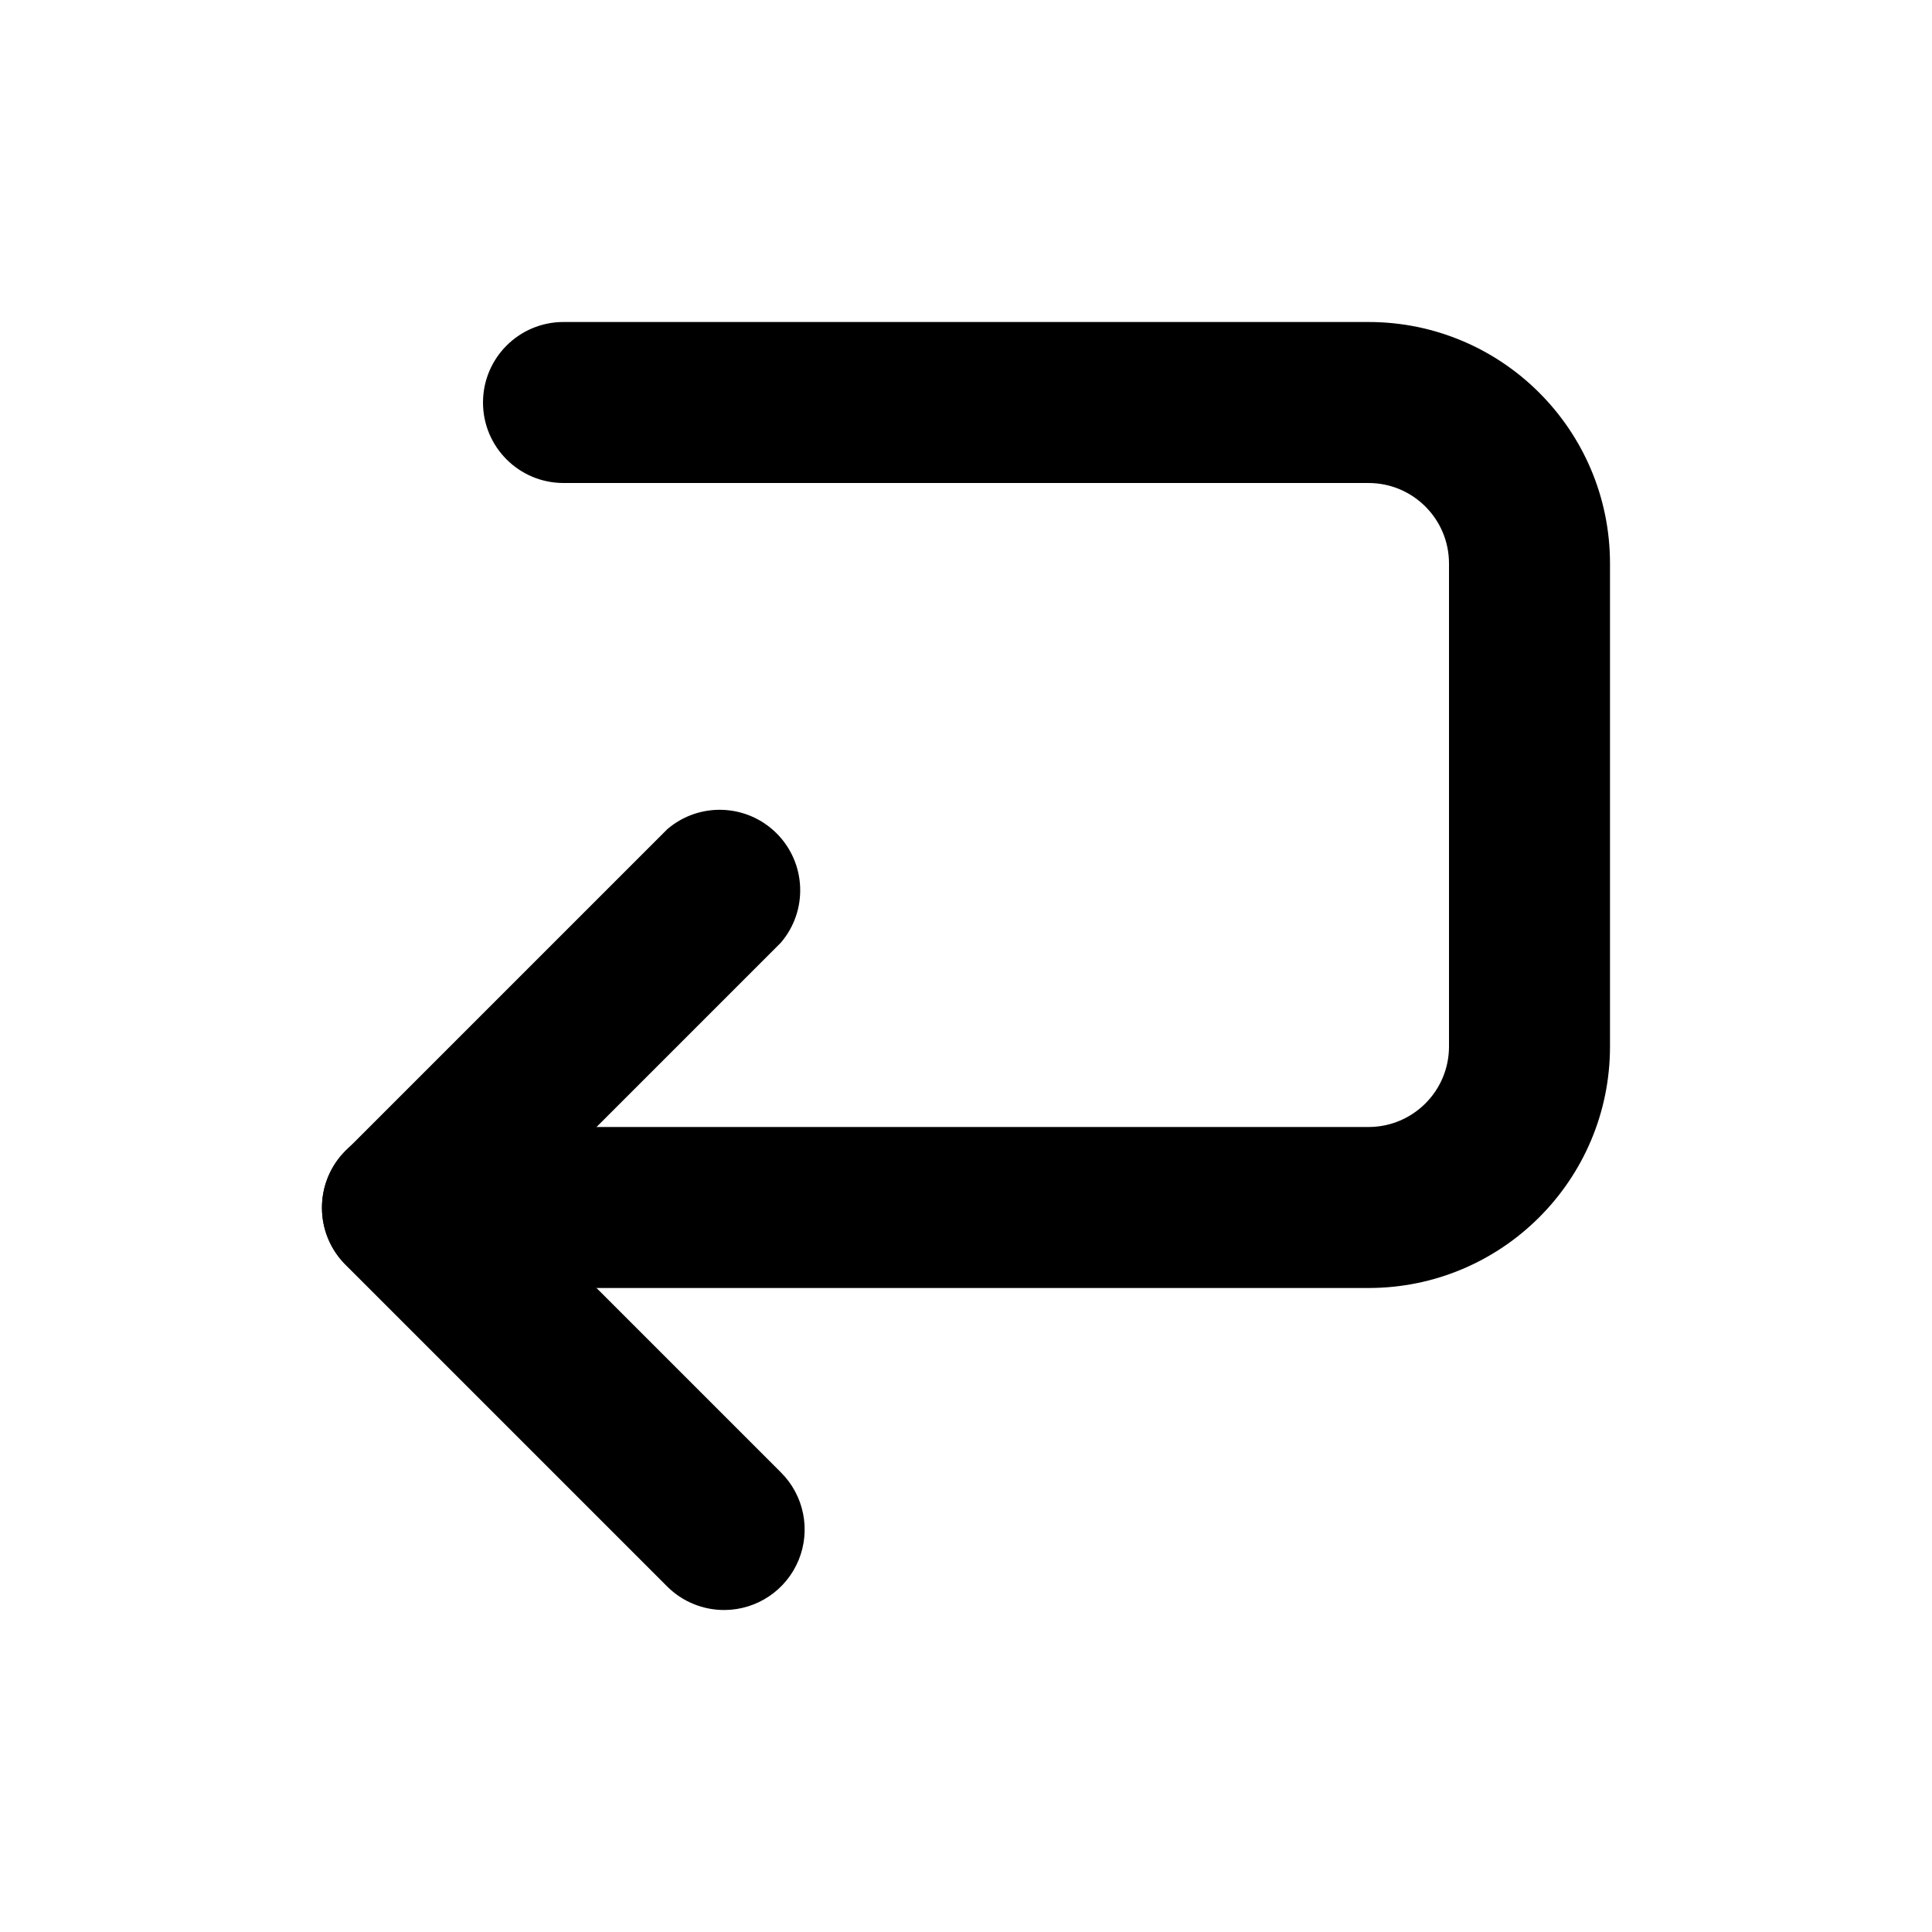
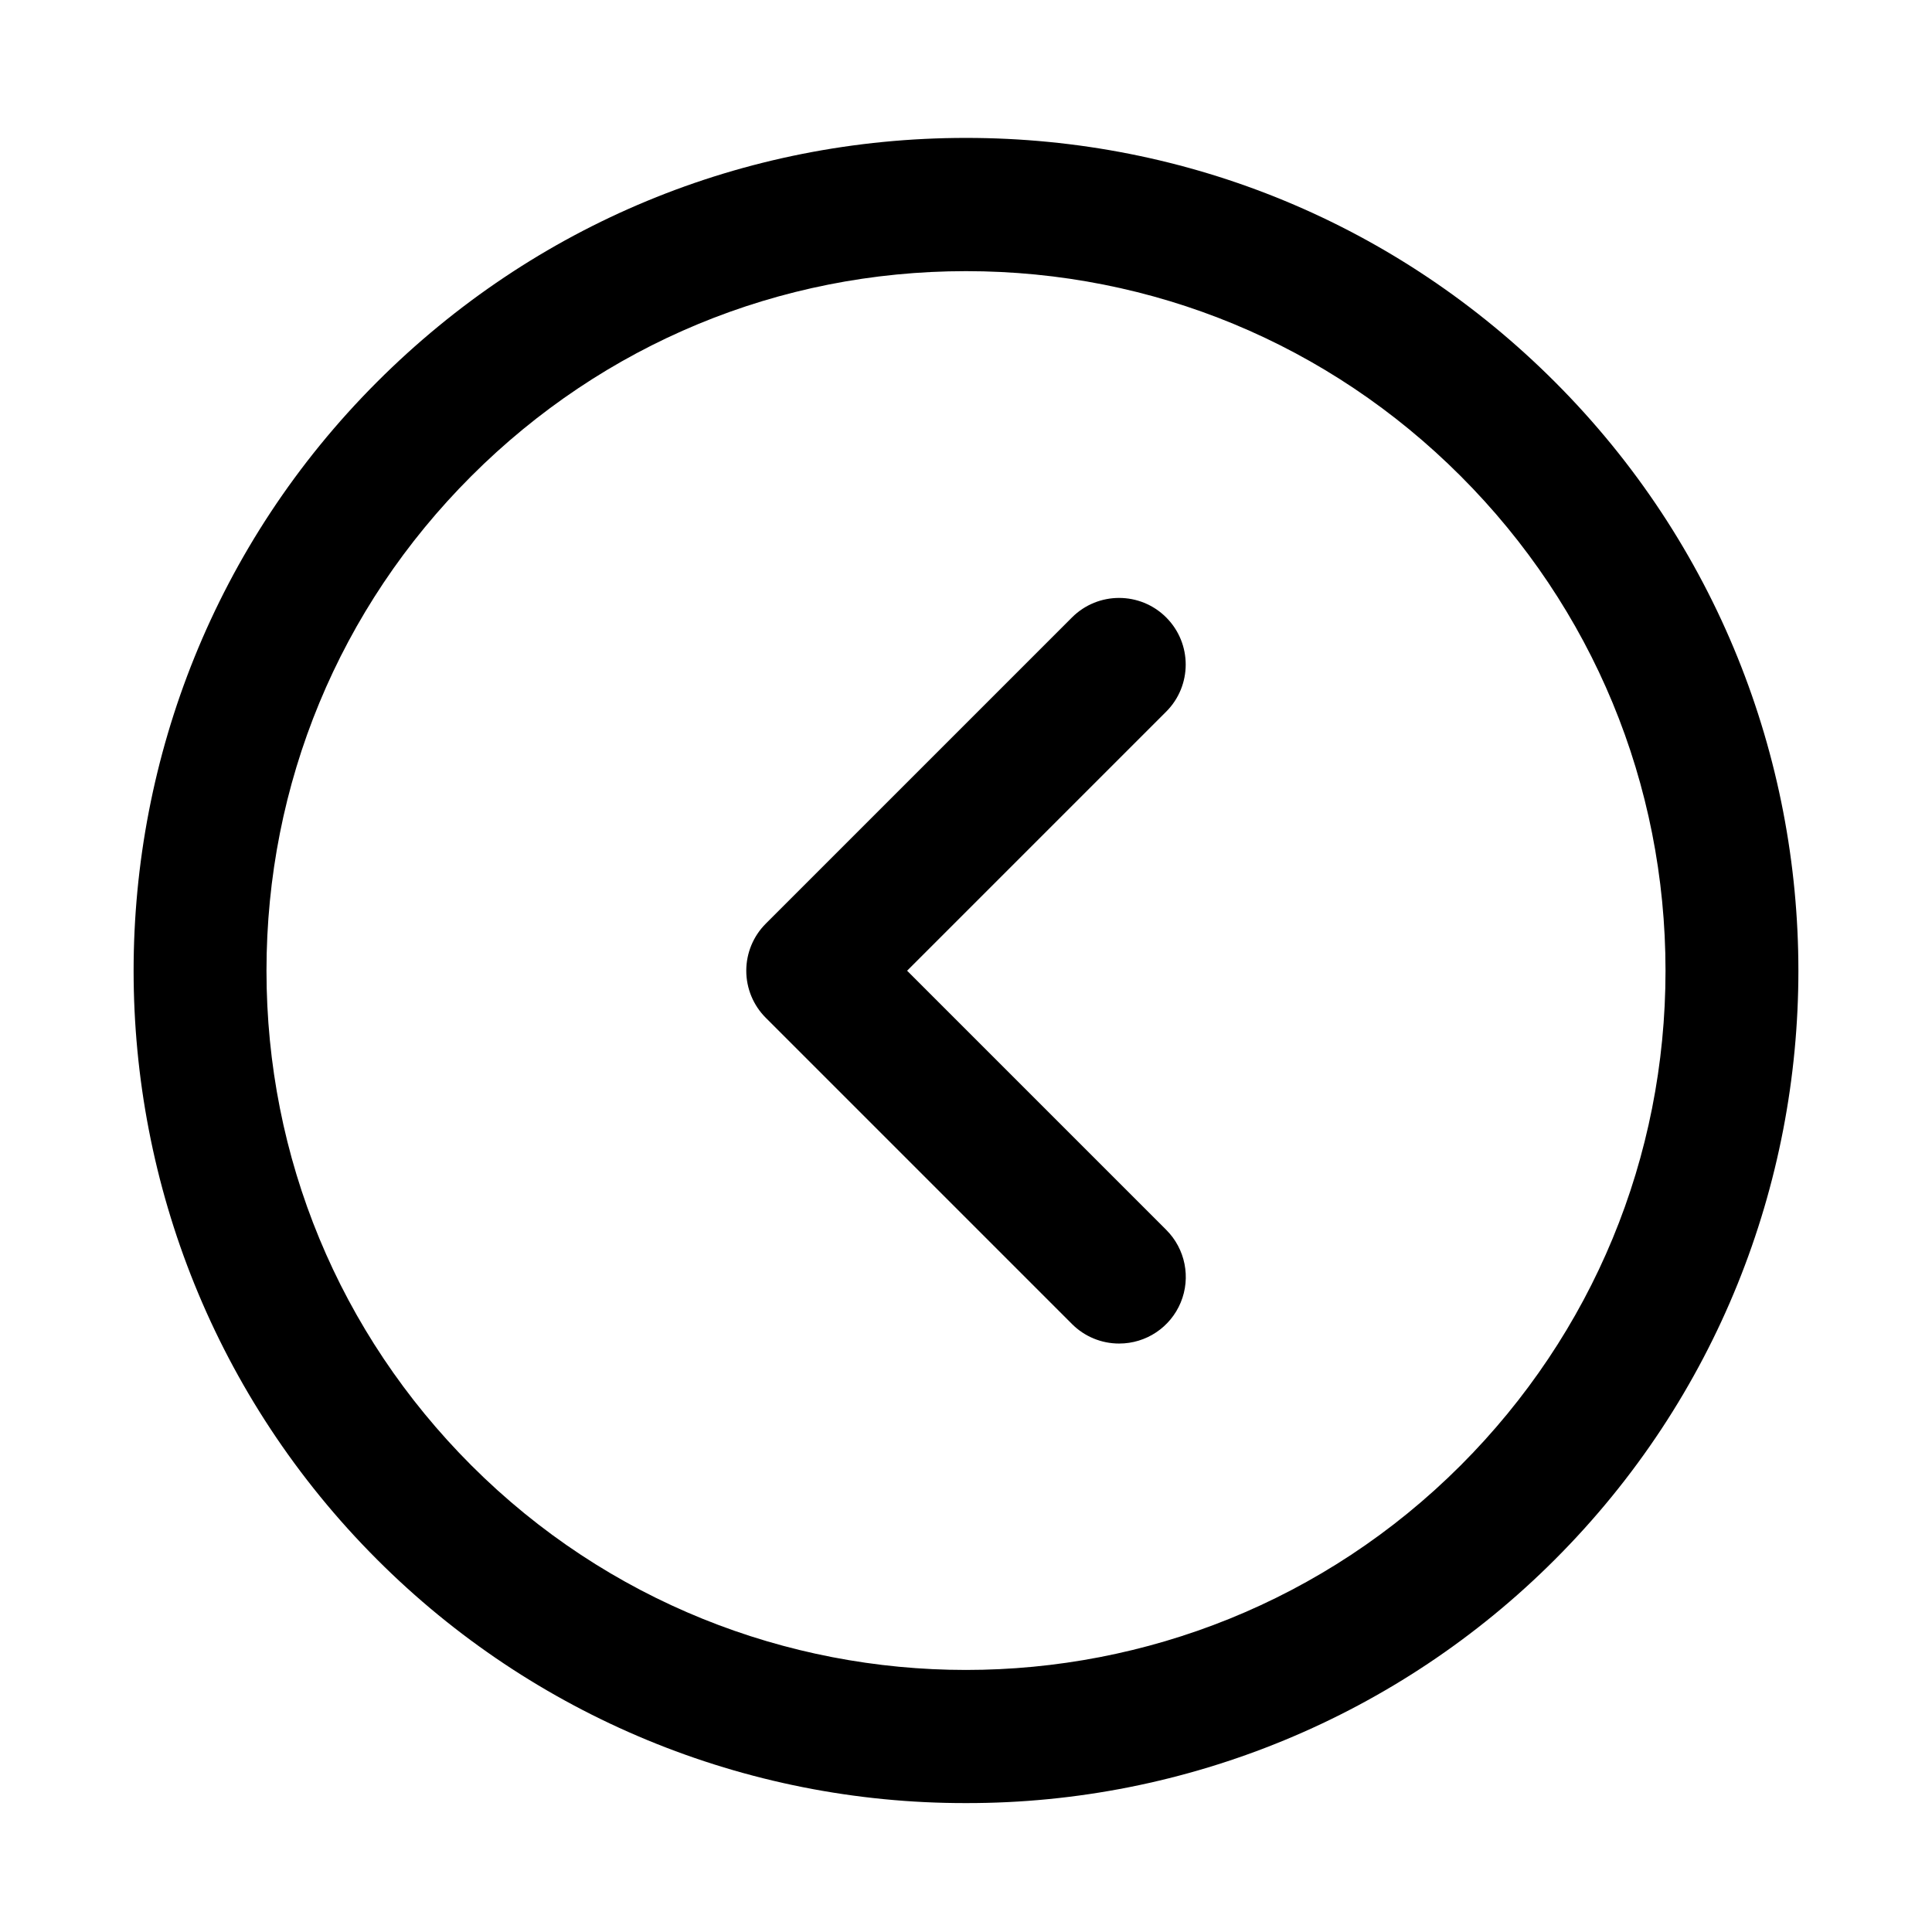
- <svg xmlns="http://www.w3.org/2000/svg" viewBox="0 0 24 24">
-   <path d="M9,20a1,1,0,0,1-.71-.29l-4-4a1,1,0,0,1,0-1.41l4-4a1,1,0,0,1,1.41,1.41L6.41,15l3.29,3.29A1,1,0,0,1,9,20Z" />
-   <path d="M17,16H5a1,1,0,0,1,0-2H17a1,1,0,0,0,1-1V7a1,1,0,0,0-1-1H7A1,1,0,0,1,7,4H17a3,3,0,0,1,3,3v6A3,3,0,0,1,17,16Z" />
+ <svg xmlns="http://www.w3.org/2000/svg" id="Layer_1" x="0" y="0" version="1.1" viewBox="0 0 29 29" xml:space="preserve">
+   <path d="M14.5 27.065a12.465 12.465 0 0 1-8.839-3.655c-4.874-4.874-4.874-12.804 0-17.678 2.361-2.361 5.5-3.662 8.839-3.662s6.478 1.3 8.839 3.662c4.874 4.874 4.874 12.804 0 17.678a12.465 12.465 0 0 1-8.839 3.655zm-7.425-5.069c4.094 4.094 10.756 4.094 14.85 0C23.908 20.012 25 17.375 25 14.571s-1.092-5.441-3.075-7.425S17.305 4.07 14.5 4.07 9.059 5.163 7.075 7.146 4 11.766 4 14.571s1.092 5.441 3.075 7.425z" />
+   <path d="M16.798 20.167a.997.997 0 0 1-.707-.293l-4.596-4.596a.999.999 0 0 1 0-1.414l4.596-4.596a.999.999 0 1 1 1.414 1.414l-3.889 3.889 3.889 3.889a.999.999 0 0 1-.707 1.707z" />
</svg>
